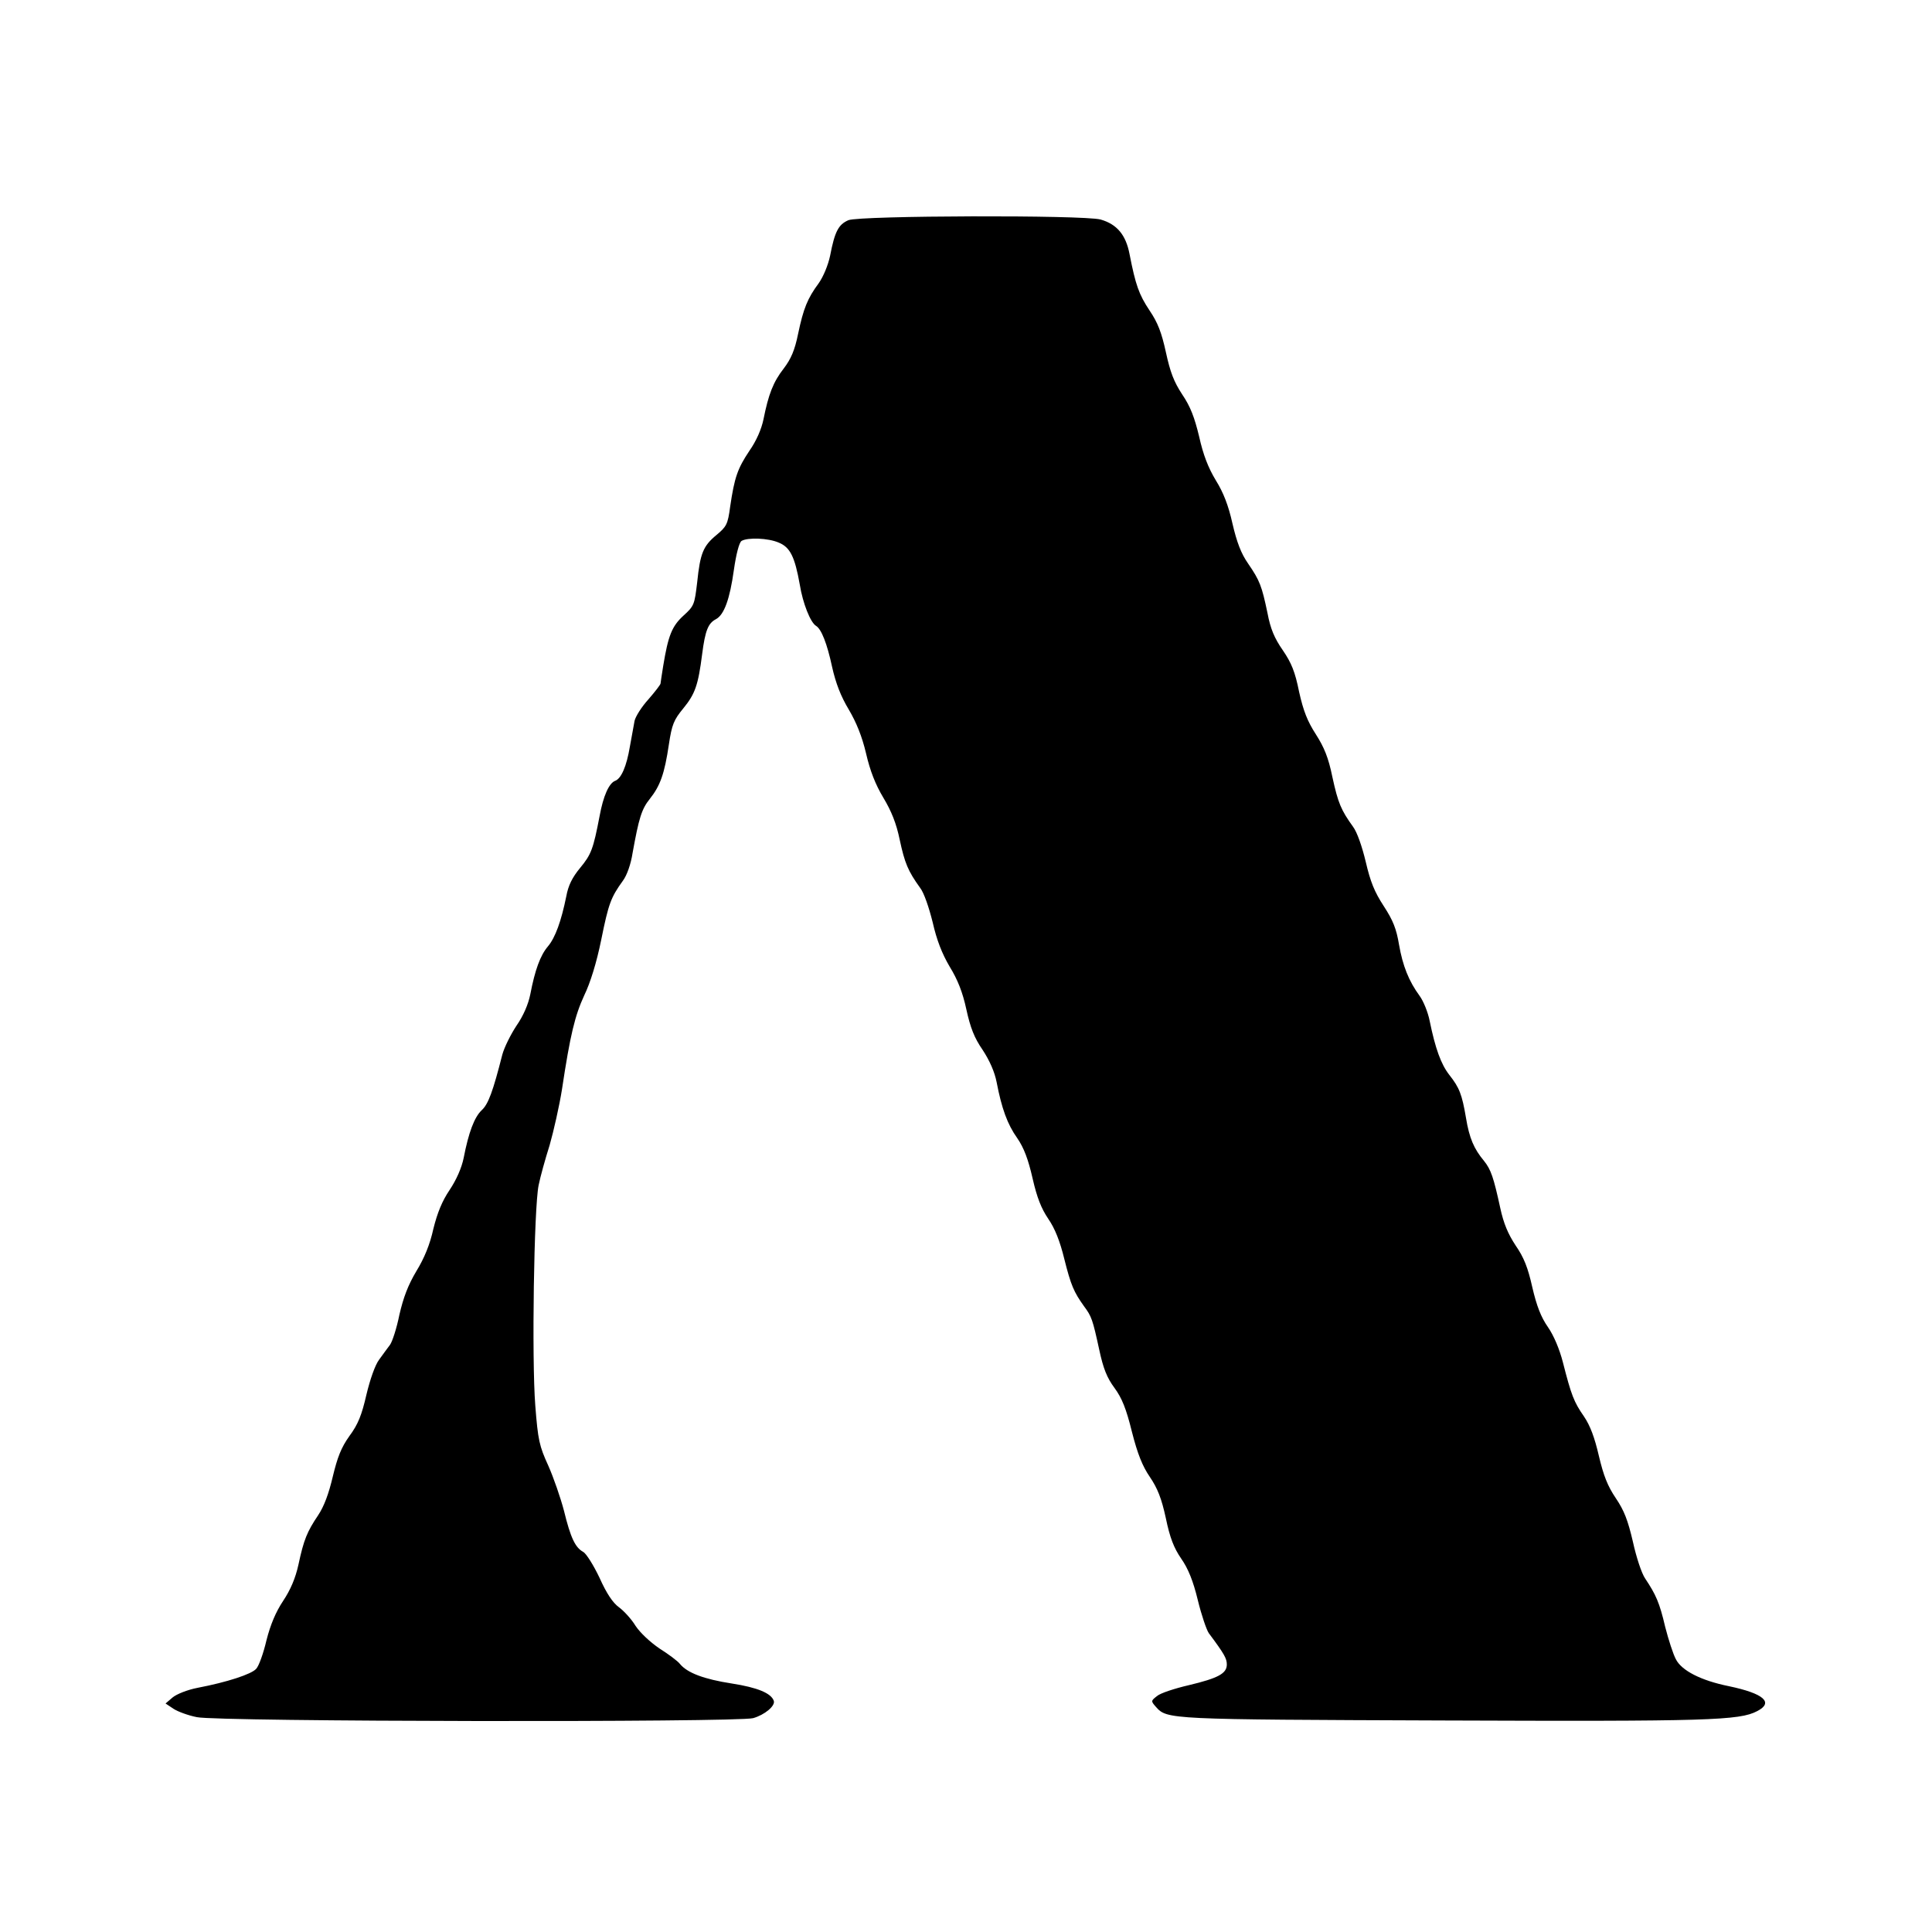
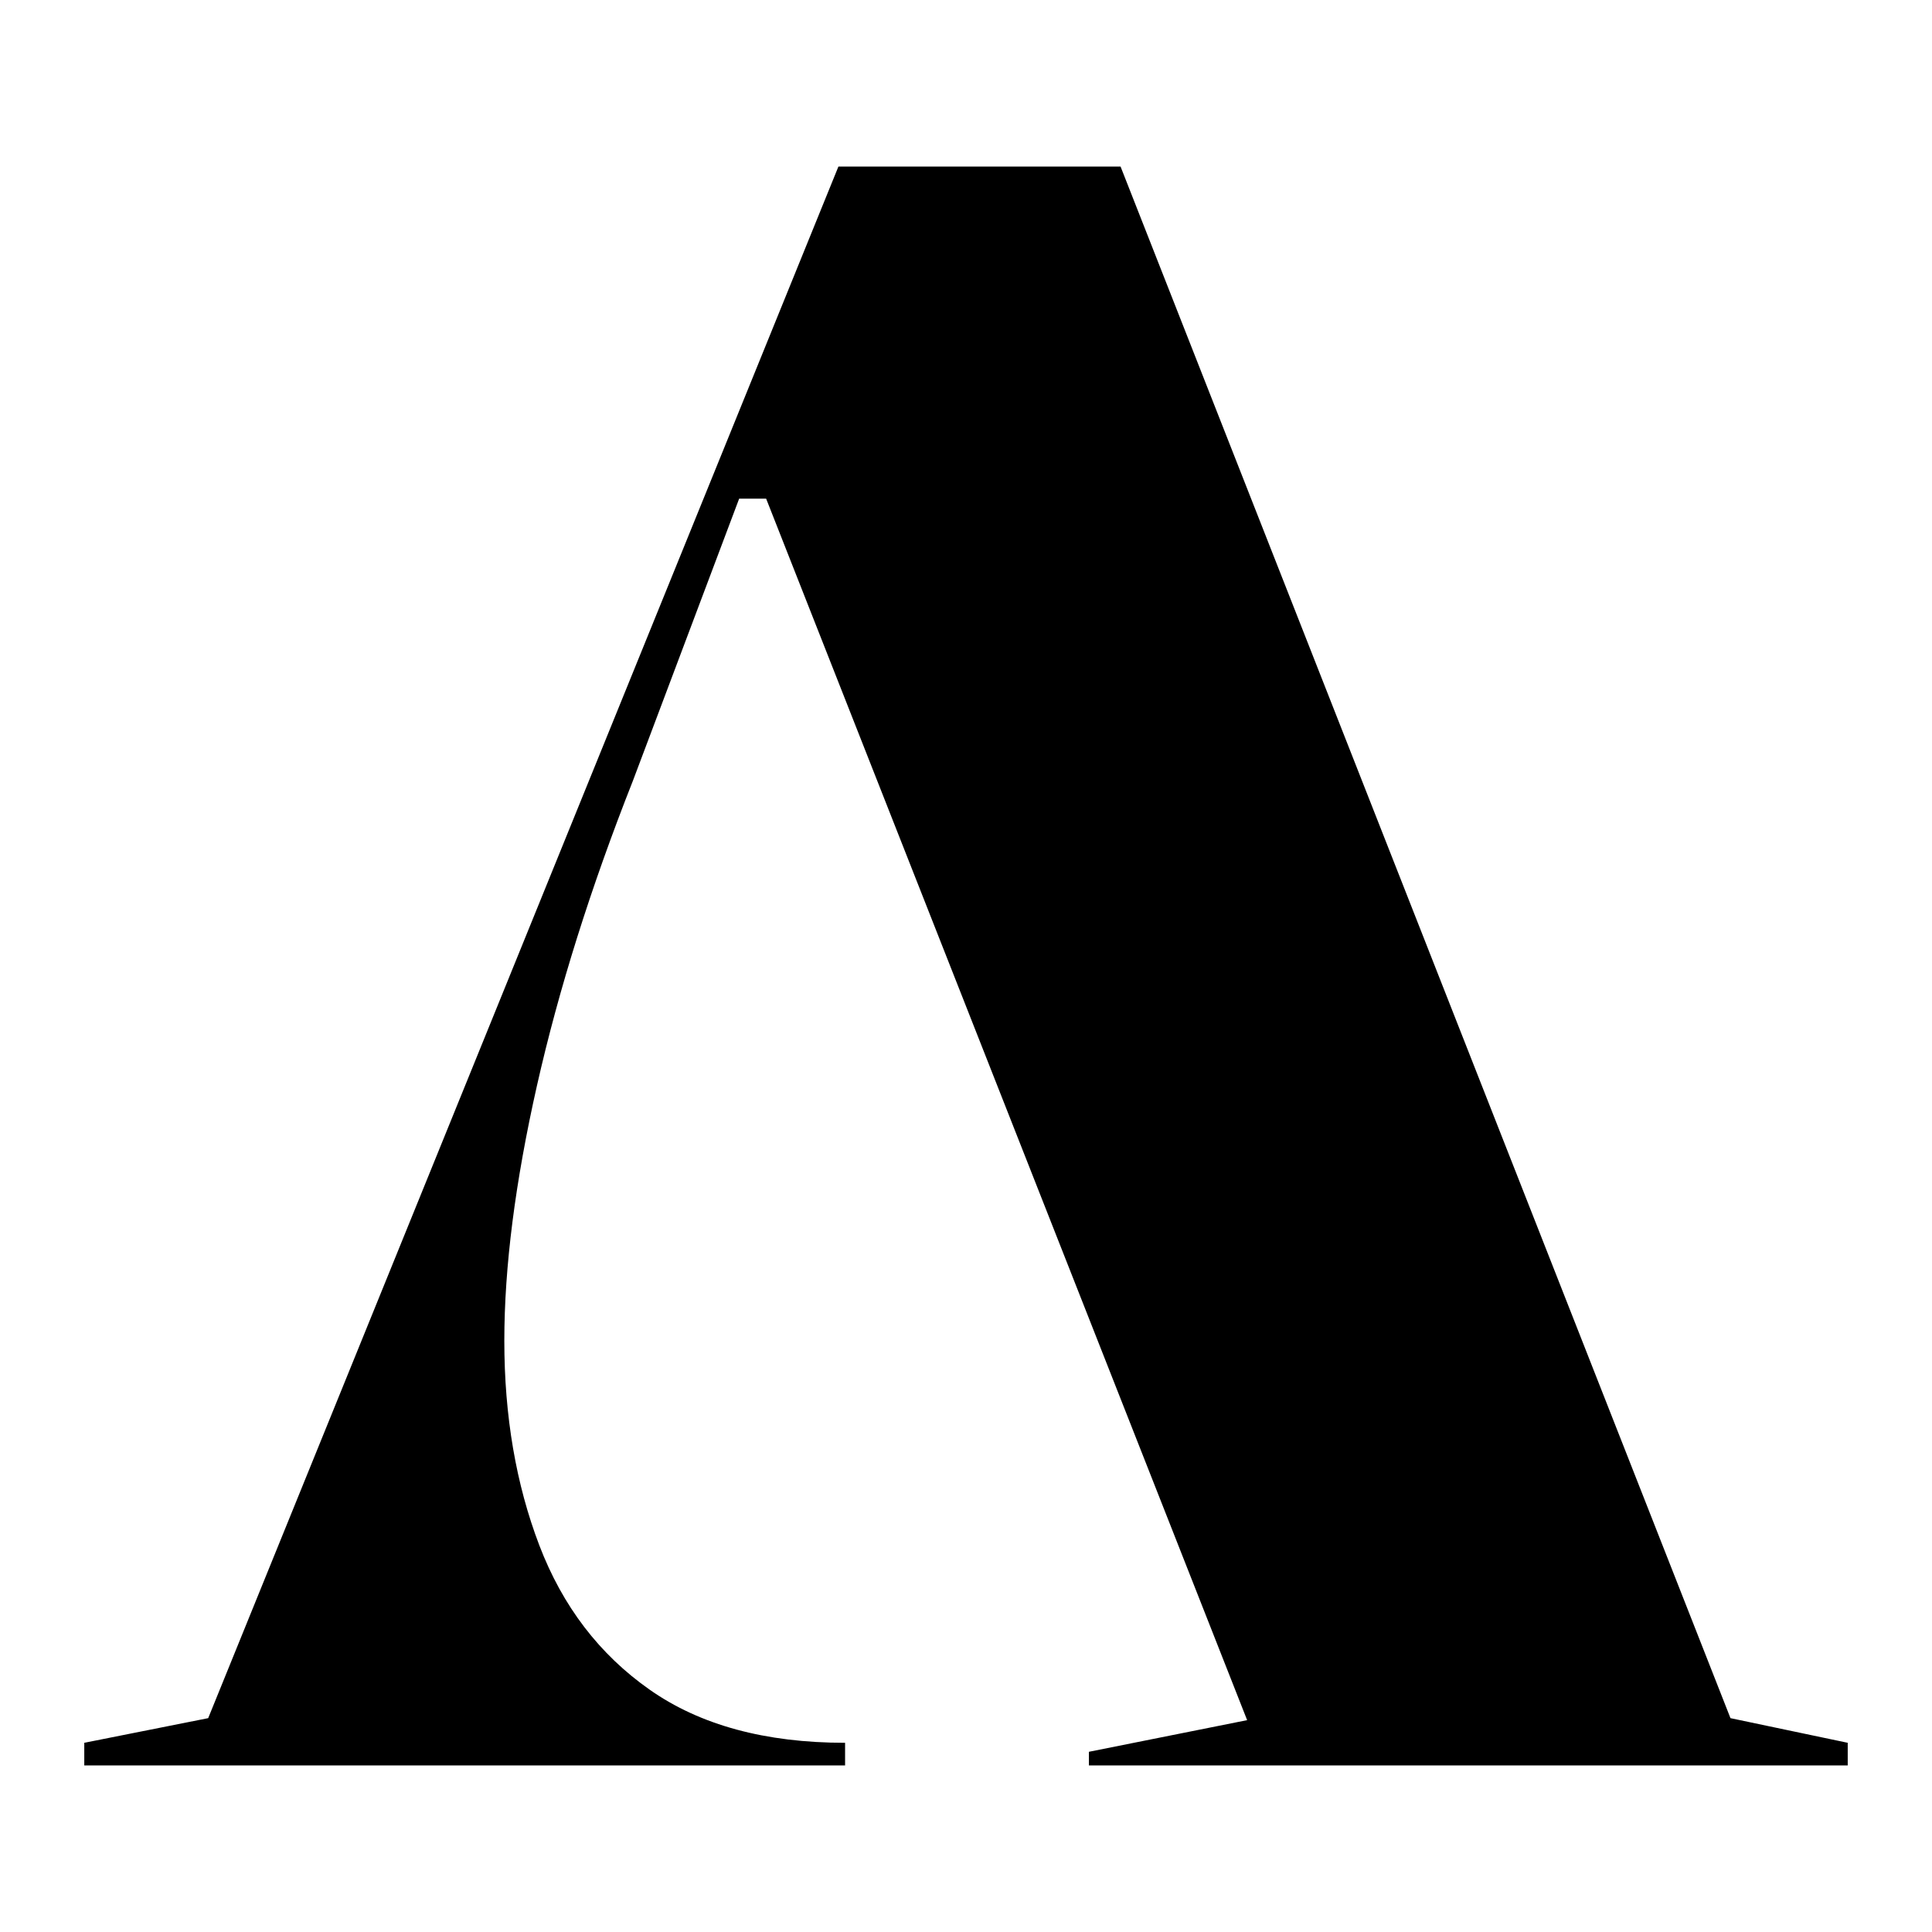
- <svg xmlns="http://www.w3.org/2000/svg" viewBox="0 0 58.00 58.00">
-   <path fill="#000000" d="M5.91 51.55C5.65 51.50 5.33 51.38 5.21 51.30L4.97 51.14L5.18 50.96C5.30 50.86 5.62 50.73 5.93 50.67C6.82 50.50 7.55 50.26 7.69 50.10C7.77 50.02 7.91 49.63 8.00 49.24C8.12 48.77 8.28 48.39 8.50 48.06C8.72 47.73 8.87 47.38 8.96 46.97C9.12 46.22 9.22 45.98 9.55 45.49C9.73 45.22 9.87 44.84 9.99 44.33C10.13 43.75 10.24 43.46 10.49 43.11C10.75 42.76 10.86 42.48 11.00 41.87C11.11 41.41 11.26 40.98 11.38 40.82C11.49 40.67 11.64 40.46 11.71 40.37C11.78 40.27 11.91 39.87 11.99 39.47C12.11 38.95 12.25 38.58 12.50 38.16C12.74 37.77 12.91 37.35 13.01 36.89C13.13 36.41 13.27 36.06 13.50 35.72C13.70 35.42 13.86 35.06 13.92 34.76C14.07 33.99 14.24 33.54 14.46 33.33C14.66 33.15 14.80 32.76 15.08 31.66C15.14 31.44 15.33 31.06 15.50 30.80C15.71 30.50 15.86 30.15 15.92 29.85C16.06 29.12 16.22 28.68 16.45 28.41C16.67 28.15 16.85 27.65 17.00 26.91C17.06 26.58 17.18 26.34 17.42 26.05C17.75 25.65 17.81 25.49 18.00 24.50C18.11 23.90 18.28 23.51 18.47 23.44C18.65 23.37 18.81 23.01 18.91 22.41C18.96 22.12 19.03 21.77 19.05 21.64C19.08 21.51 19.26 21.22 19.47 20.99C19.67 20.76 19.83 20.55 19.83 20.52C19.83 20.49 19.87 20.25 19.91 19.99C20.06 19.08 20.17 18.80 20.52 18.48C20.84 18.19 20.85 18.15 20.93 17.48C21.02 16.61 21.11 16.39 21.51 16.06C21.81 15.81 21.85 15.74 21.92 15.21C22.05 14.33 22.14 14.07 22.50 13.53C22.71 13.23 22.86 12.88 22.92 12.59C23.07 11.84 23.21 11.47 23.53 11.06C23.75 10.77 23.86 10.51 23.96 10.02C24.12 9.26 24.24 8.96 24.58 8.50C24.72 8.30 24.86 7.96 24.92 7.68C25.06 6.95 25.17 6.74 25.47 6.61C25.82 6.47 32.51 6.45 33.04 6.59C33.53 6.73 33.80 7.05 33.91 7.63C34.09 8.55 34.19 8.84 34.51 9.32C34.76 9.69 34.87 9.98 35.00 10.57C35.13 11.17 35.24 11.46 35.49 11.84C35.74 12.21 35.86 12.53 36.00 13.11C36.12 13.65 36.27 14.04 36.50 14.42C36.73 14.79 36.88 15.18 37.00 15.72C37.13 16.28 37.26 16.62 37.47 16.92C37.82 17.43 37.88 17.59 38.05 18.40C38.14 18.88 38.26 19.16 38.51 19.52C38.77 19.90 38.88 20.17 39.00 20.77C39.13 21.35 39.25 21.65 39.50 22.04C39.75 22.43 39.88 22.74 40.00 23.33C40.17 24.11 40.26 24.32 40.62 24.82C40.74 24.98 40.89 25.41 41.00 25.87C41.14 26.47 41.26 26.77 41.54 27.20C41.82 27.63 41.92 27.88 42.00 28.36C42.11 28.99 42.29 29.45 42.62 29.90C42.73 30.05 42.87 30.39 42.92 30.65C43.09 31.48 43.26 31.95 43.51 32.27C43.81 32.65 43.89 32.85 44.01 33.56C44.11 34.17 44.25 34.49 44.55 34.85C44.76 35.11 44.84 35.35 45.04 36.27C45.14 36.73 45.27 37.04 45.50 37.39C45.75 37.75 45.87 38.06 46.00 38.64C46.13 39.20 46.26 39.54 46.47 39.84C46.65 40.10 46.82 40.51 46.92 40.90C47.17 41.88 47.25 42.09 47.55 42.52C47.74 42.80 47.87 43.15 48.00 43.71C48.14 44.30 48.26 44.61 48.51 44.98C48.76 45.35 48.87 45.64 49.02 46.28C49.12 46.74 49.28 47.23 49.39 47.39C49.71 47.87 49.82 48.11 49.99 48.84C50.09 49.23 50.23 49.66 50.31 49.81C50.48 50.15 51.06 50.45 51.90 50.62C52.95 50.84 53.26 51.11 52.75 51.37C52.22 51.65 51.29 51.68 43.33 51.65C35.04 51.62 35.04 51.62 34.70 51.24C34.55 51.07 34.55 51.06 34.73 50.92C34.83 50.83 35.26 50.69 35.69 50.59C36.57 50.38 36.83 50.24 36.83 49.97C36.83 49.79 36.76 49.66 36.29 49.03C36.22 48.93 36.07 48.49 35.96 48.04C35.82 47.46 35.67 47.09 35.46 46.79C35.24 46.47 35.12 46.16 35.00 45.58C34.87 44.98 34.75 44.68 34.52 44.34C34.30 44.02 34.15 43.65 33.98 42.98C33.81 42.29 33.68 41.97 33.46 41.67C33.23 41.36 33.12 41.08 33.00 40.52C32.80 39.60 32.77 39.52 32.54 39.21C32.24 38.79 32.15 38.59 31.95 37.79C31.82 37.26 31.67 36.88 31.47 36.59C31.26 36.28 31.13 35.95 31.00 35.38C30.87 34.81 30.74 34.46 30.54 34.17C30.24 33.75 30.07 33.27 29.92 32.49C29.86 32.18 29.71 31.84 29.50 31.52C29.25 31.16 29.13 30.85 29.01 30.30C28.90 29.79 28.75 29.41 28.51 29.02C28.28 28.63 28.12 28.22 28.00 27.69C27.89 27.25 27.74 26.80 27.62 26.65C27.26 26.15 27.16 25.91 27.01 25.21C26.91 24.72 26.76 24.35 26.52 23.95C26.28 23.55 26.12 23.14 26.00 22.62C25.88 22.11 25.71 21.69 25.48 21.30C25.24 20.90 25.09 20.51 24.98 20.02C24.83 19.32 24.66 18.89 24.50 18.79C24.33 18.69 24.10 18.11 24.01 17.55C23.86 16.71 23.72 16.43 23.38 16.29C23.06 16.15 22.44 16.13 22.26 16.24C22.19 16.29 22.10 16.63 22.03 17.12C21.91 17.98 21.74 18.46 21.49 18.59C21.26 18.71 21.17 18.93 21.08 19.63C20.96 20.57 20.87 20.83 20.51 21.27C20.23 21.61 20.17 21.75 20.08 22.35C19.95 23.23 19.82 23.59 19.51 23.98C19.26 24.29 19.18 24.56 18.99 25.61C18.94 25.94 18.82 26.28 18.70 26.44C18.34 26.94 18.27 27.12 18.05 28.21C17.91 28.90 17.72 29.51 17.54 29.88C17.26 30.49 17.12 31.05 16.87 32.71C16.79 33.21 16.62 33.96 16.50 34.38C16.37 34.79 16.22 35.33 16.17 35.58C16.03 36.25 15.96 40.80 16.07 42.20C16.15 43.23 16.19 43.41 16.46 44.00C16.62 44.36 16.83 44.97 16.93 45.35C17.13 46.17 17.27 46.46 17.51 46.59C17.60 46.64 17.82 46.99 18.00 47.37C18.21 47.84 18.40 48.12 18.58 48.25C18.73 48.36 18.96 48.61 19.08 48.81C19.22 49.02 19.52 49.30 19.80 49.49C20.07 49.66 20.35 49.87 20.41 49.95C20.63 50.22 21.13 50.41 21.97 50.54C22.74 50.66 23.15 50.83 23.23 51.06C23.28 51.21 22.96 51.48 22.61 51.58C22.13 51.71 6.53 51.69 5.91 51.55Z" />
+ <svg xmlns="http://www.w3.org/2000/svg" viewBox="0 0 58 58">
+   <path fill="#000000" d="M2.53 53.0V52.32L6.25 51.58L25.17 5.0H33.64L51.95 51.58L55.47 52.32V53.0H32.69V52.59L37.44 51.64L23.00 14.97H22.19L19.00 23.44Q17.10 28.25 16.12 32.59Q15.14 36.93 15.14 40.25Q15.14 43.64 16.19 46.39Q17.24 49.14 19.51 50.73Q21.78 52.32 25.37 52.32V53.0Z" />
</svg>
